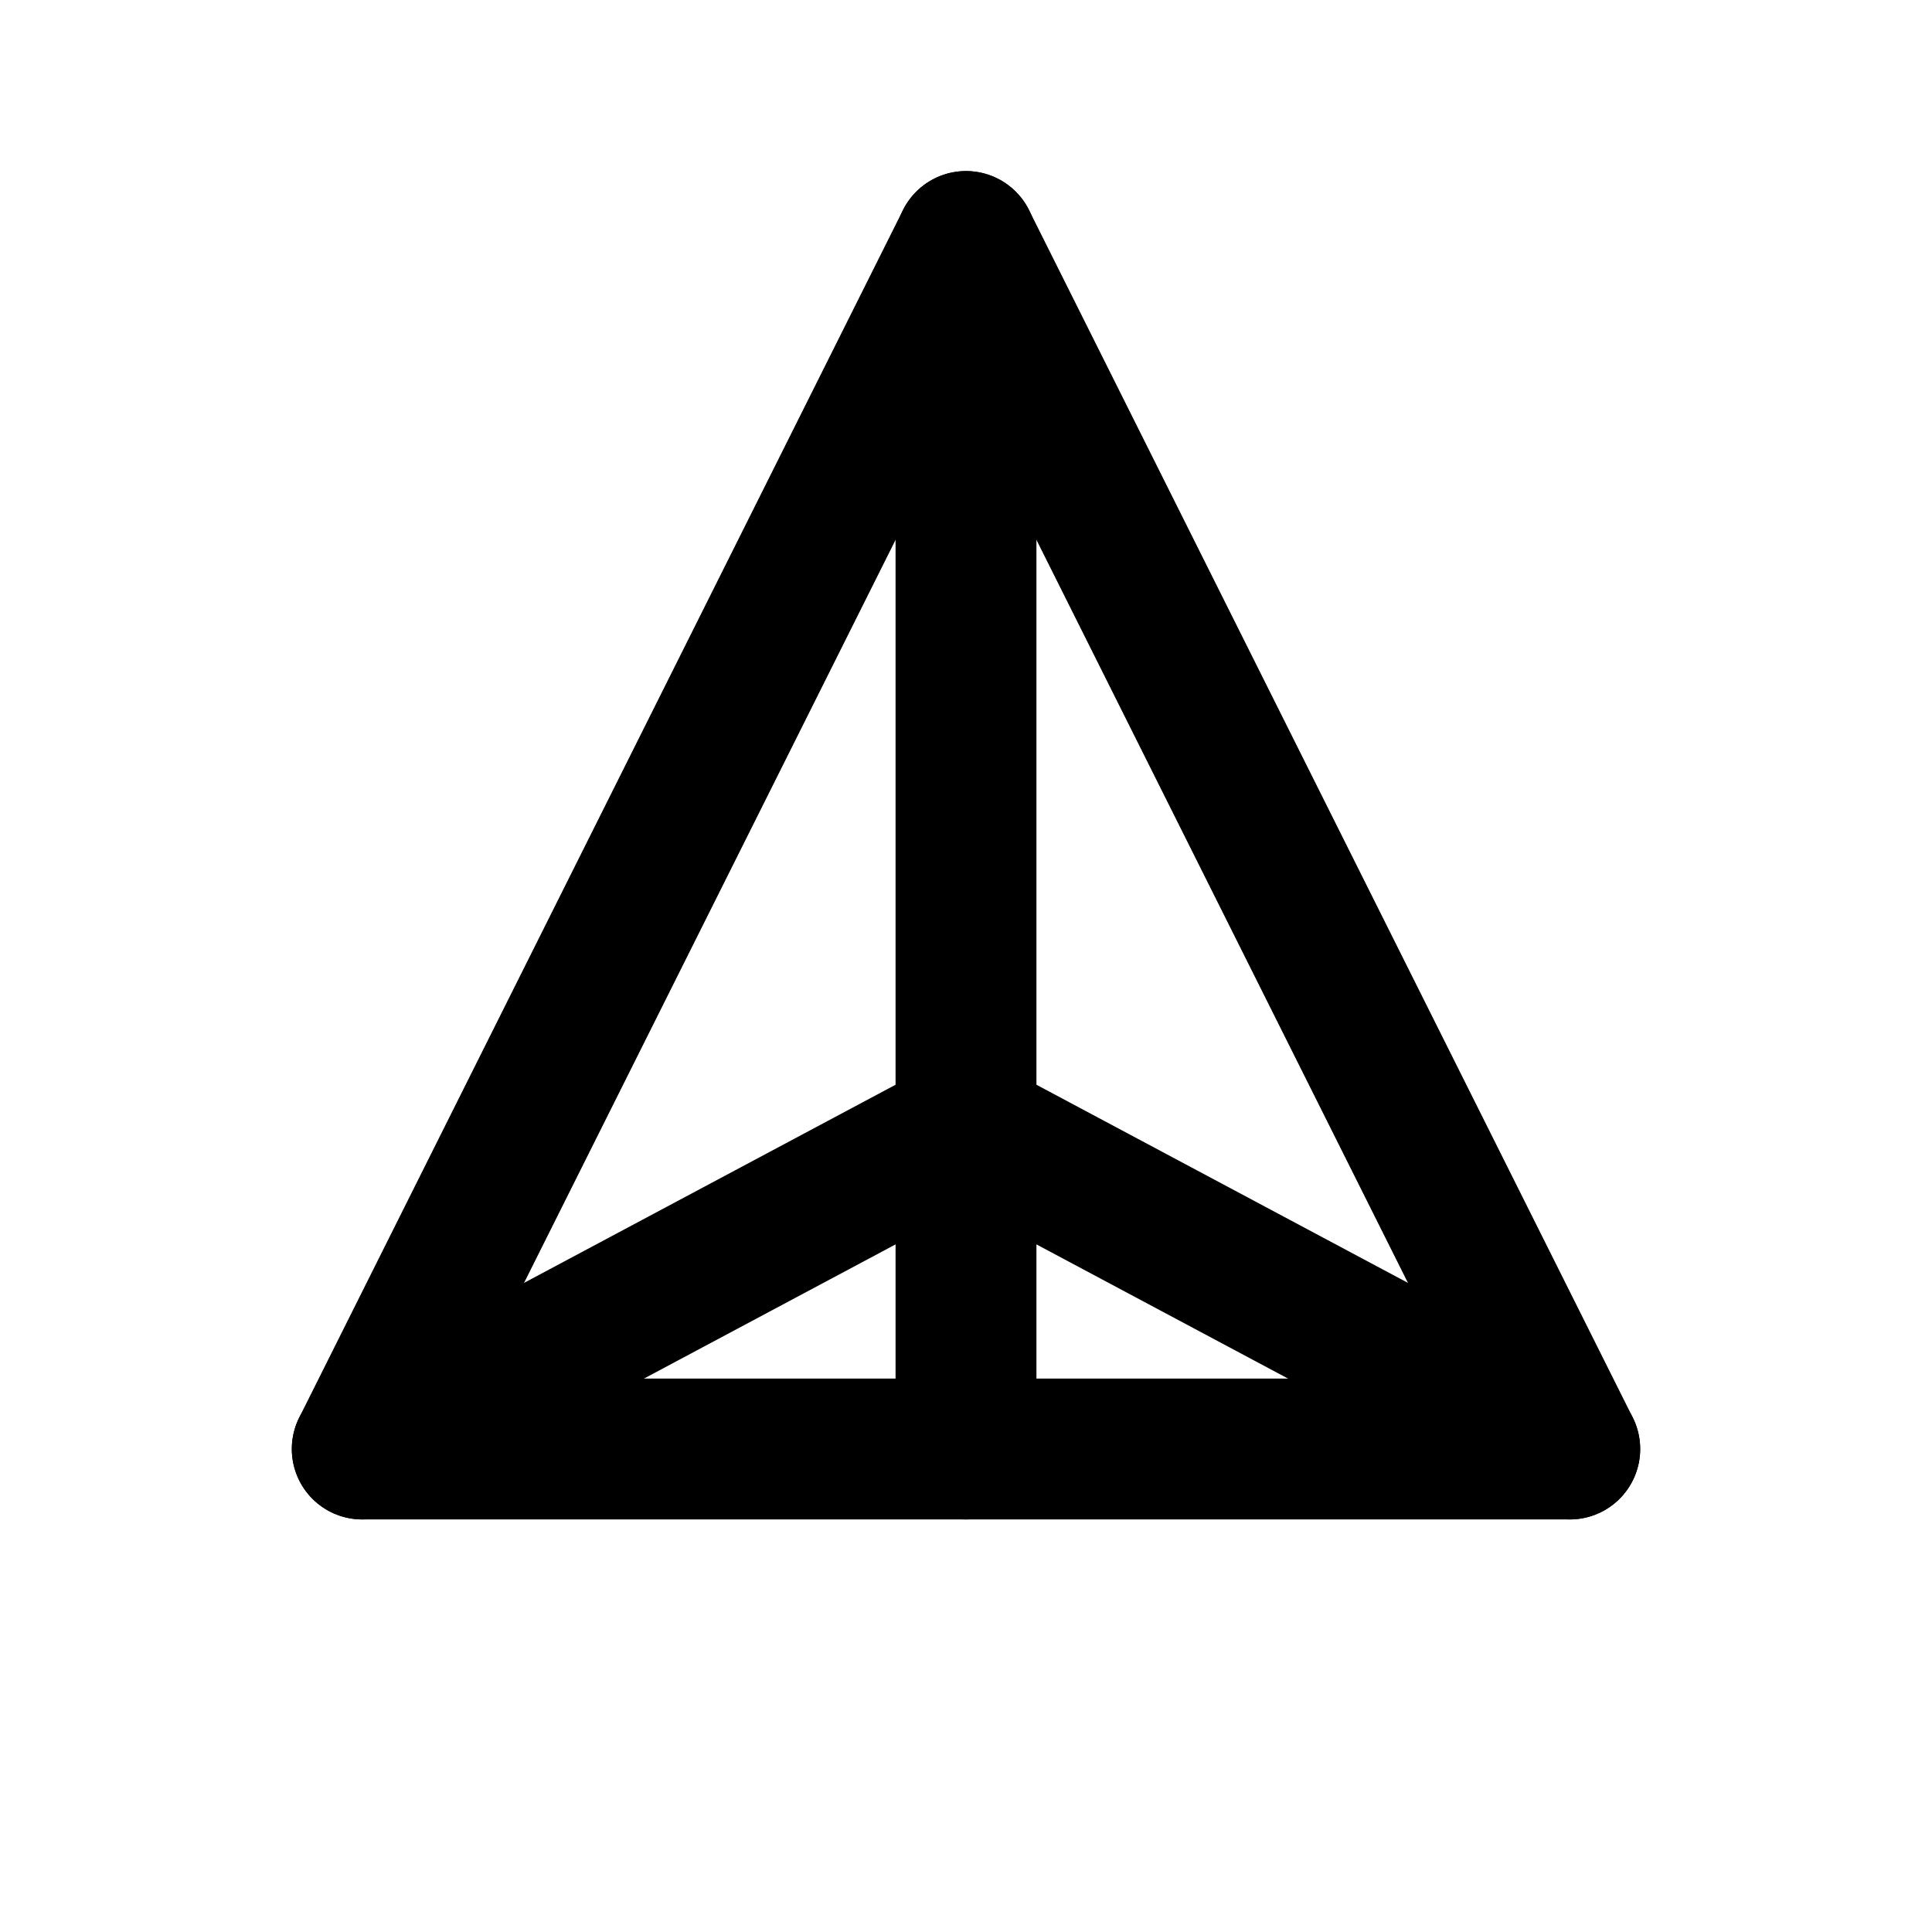
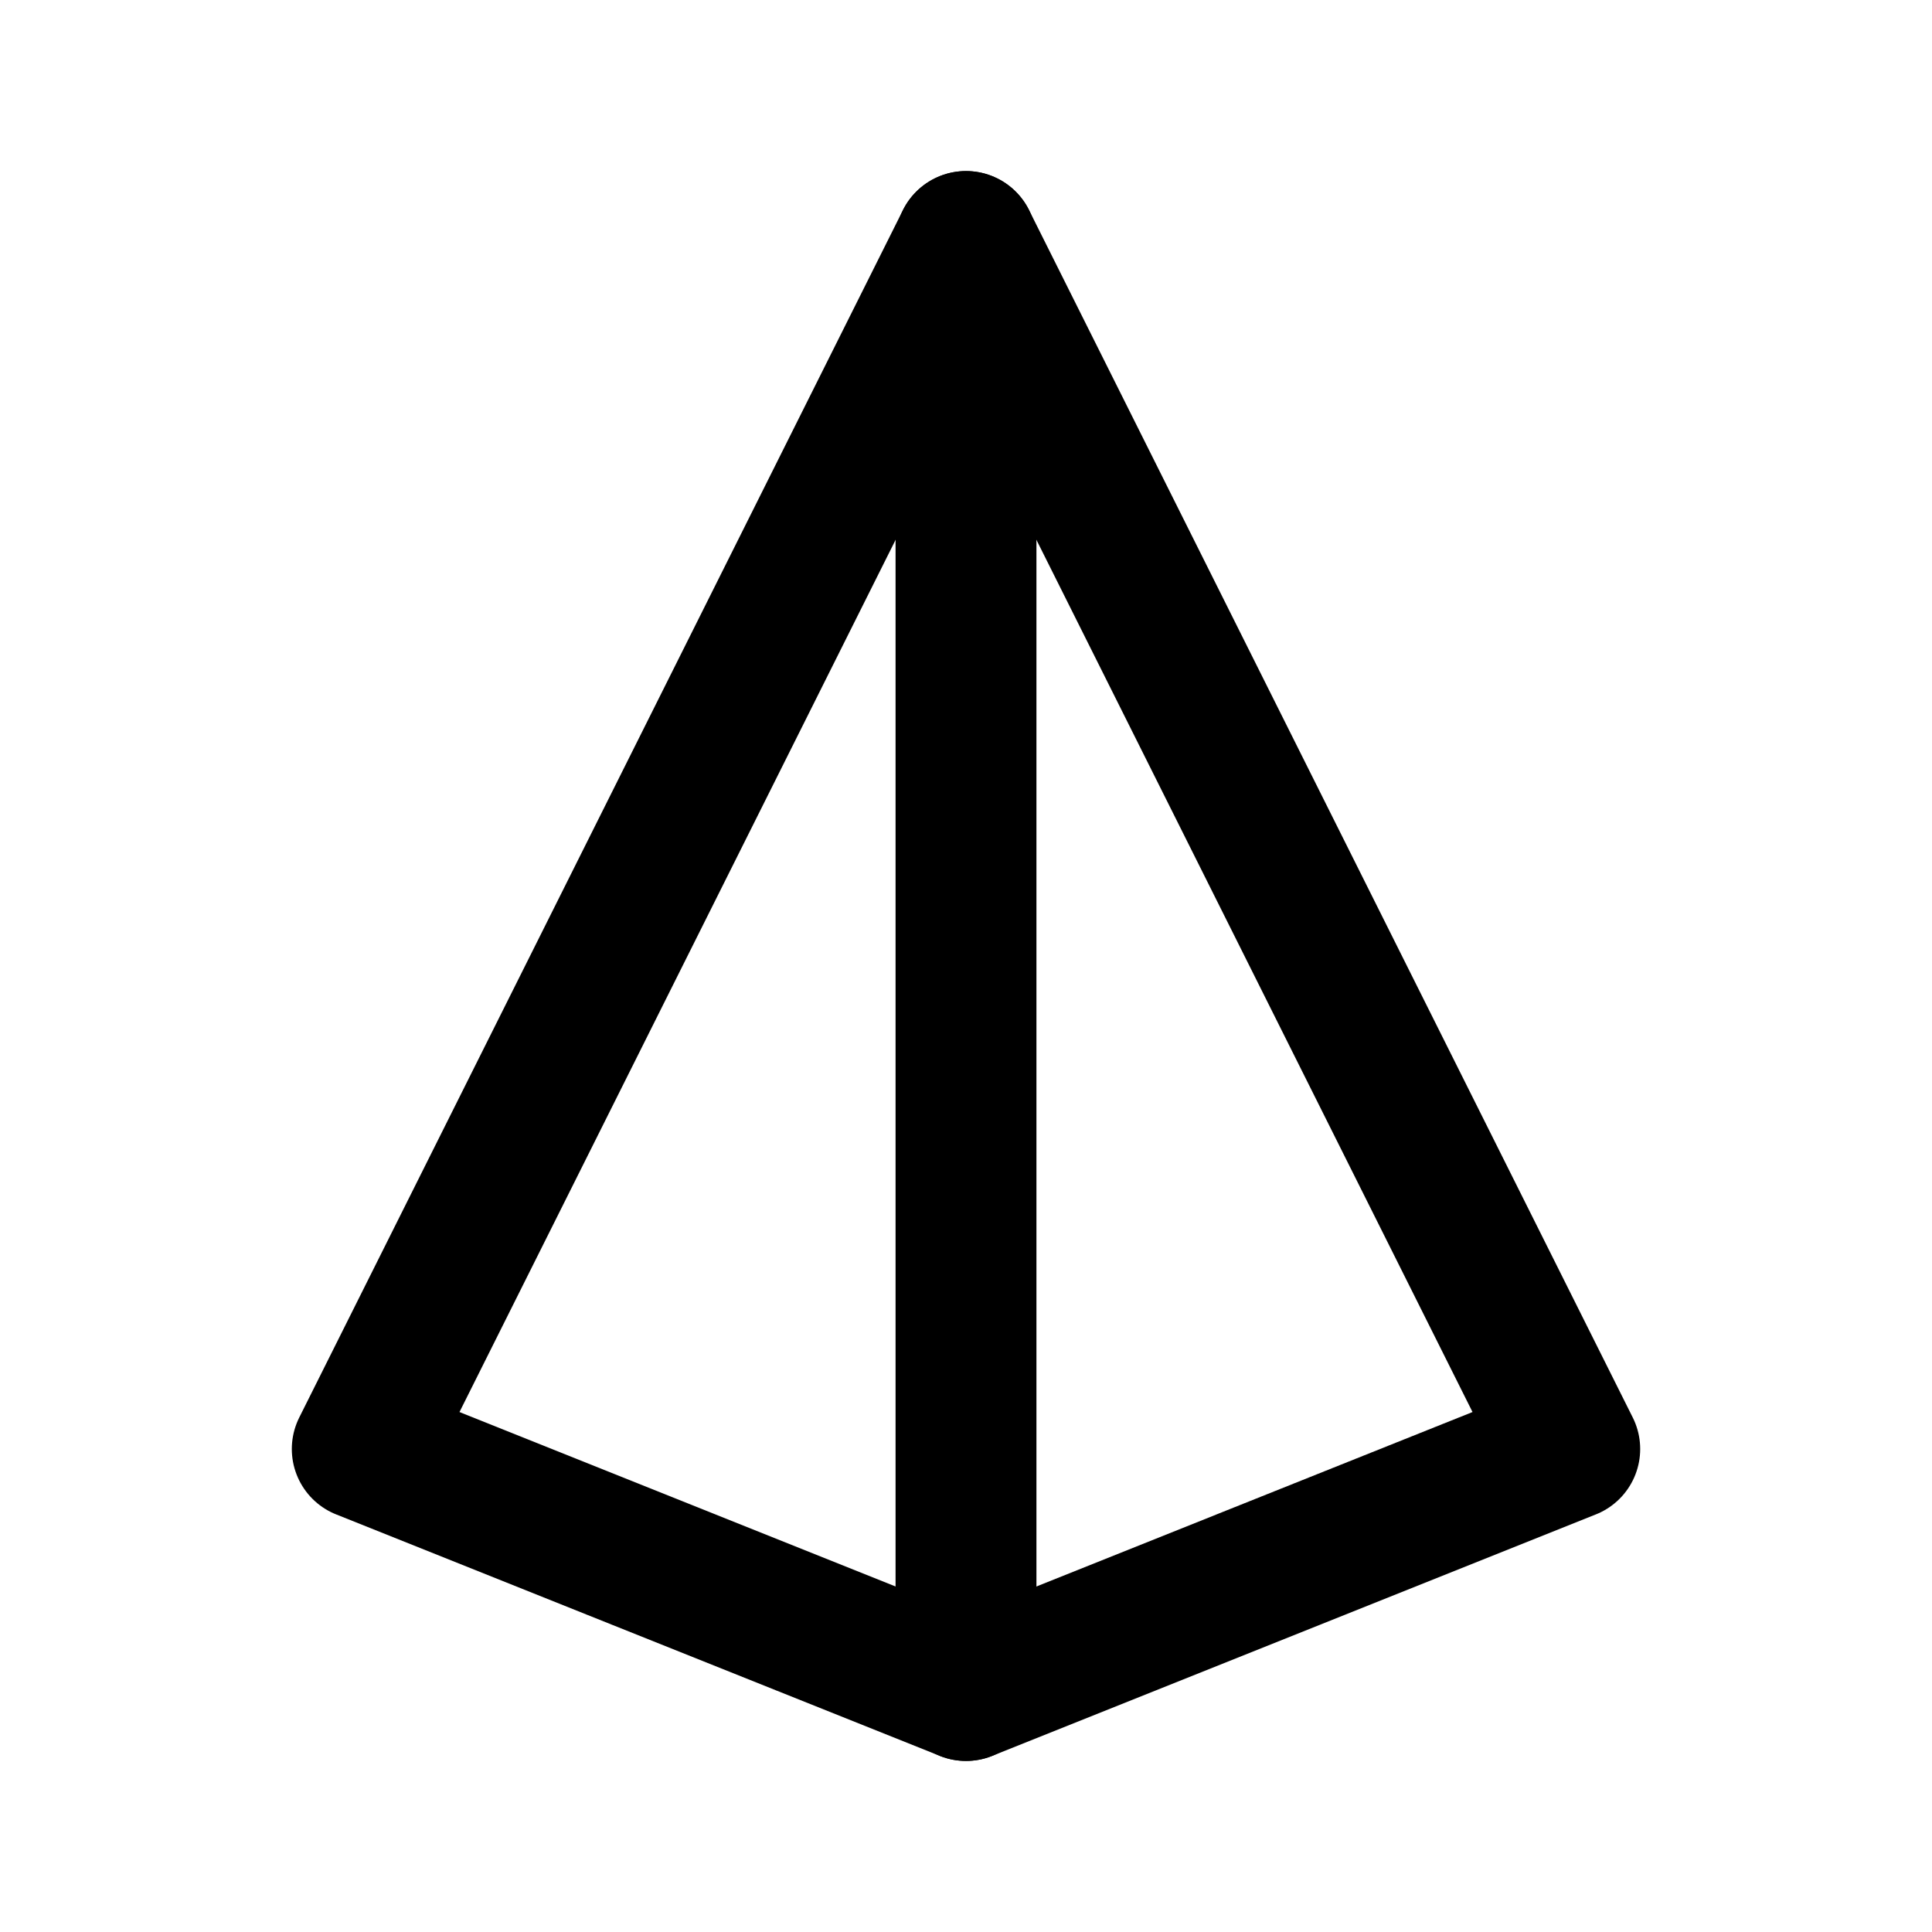
<svg xmlns="http://www.w3.org/2000/svg" viewBox="0 0 24 24" role="img" aria-labelledby="title">
  <g fill="none" stroke="currentColor" stroke-width="1.75" stroke-linecap="round" stroke-linejoin="round">
-     <path d="M12 3L4.5 18h15L12 3z" />
-     <path d="M12 3v15" />
-     <path d="M4.5 18l7.5-4 7.5 4" />
+     <path d="M12 3L4.5 18L12 21L19.5 18Z" />
+     <path d="M12 3V21" />
  </g>
</svg>
